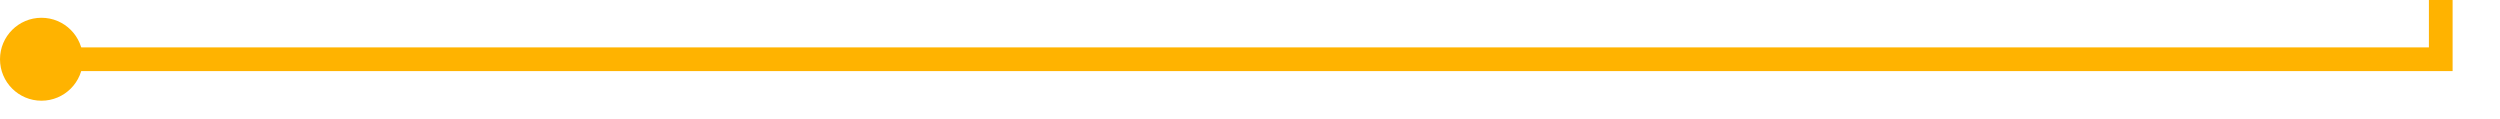
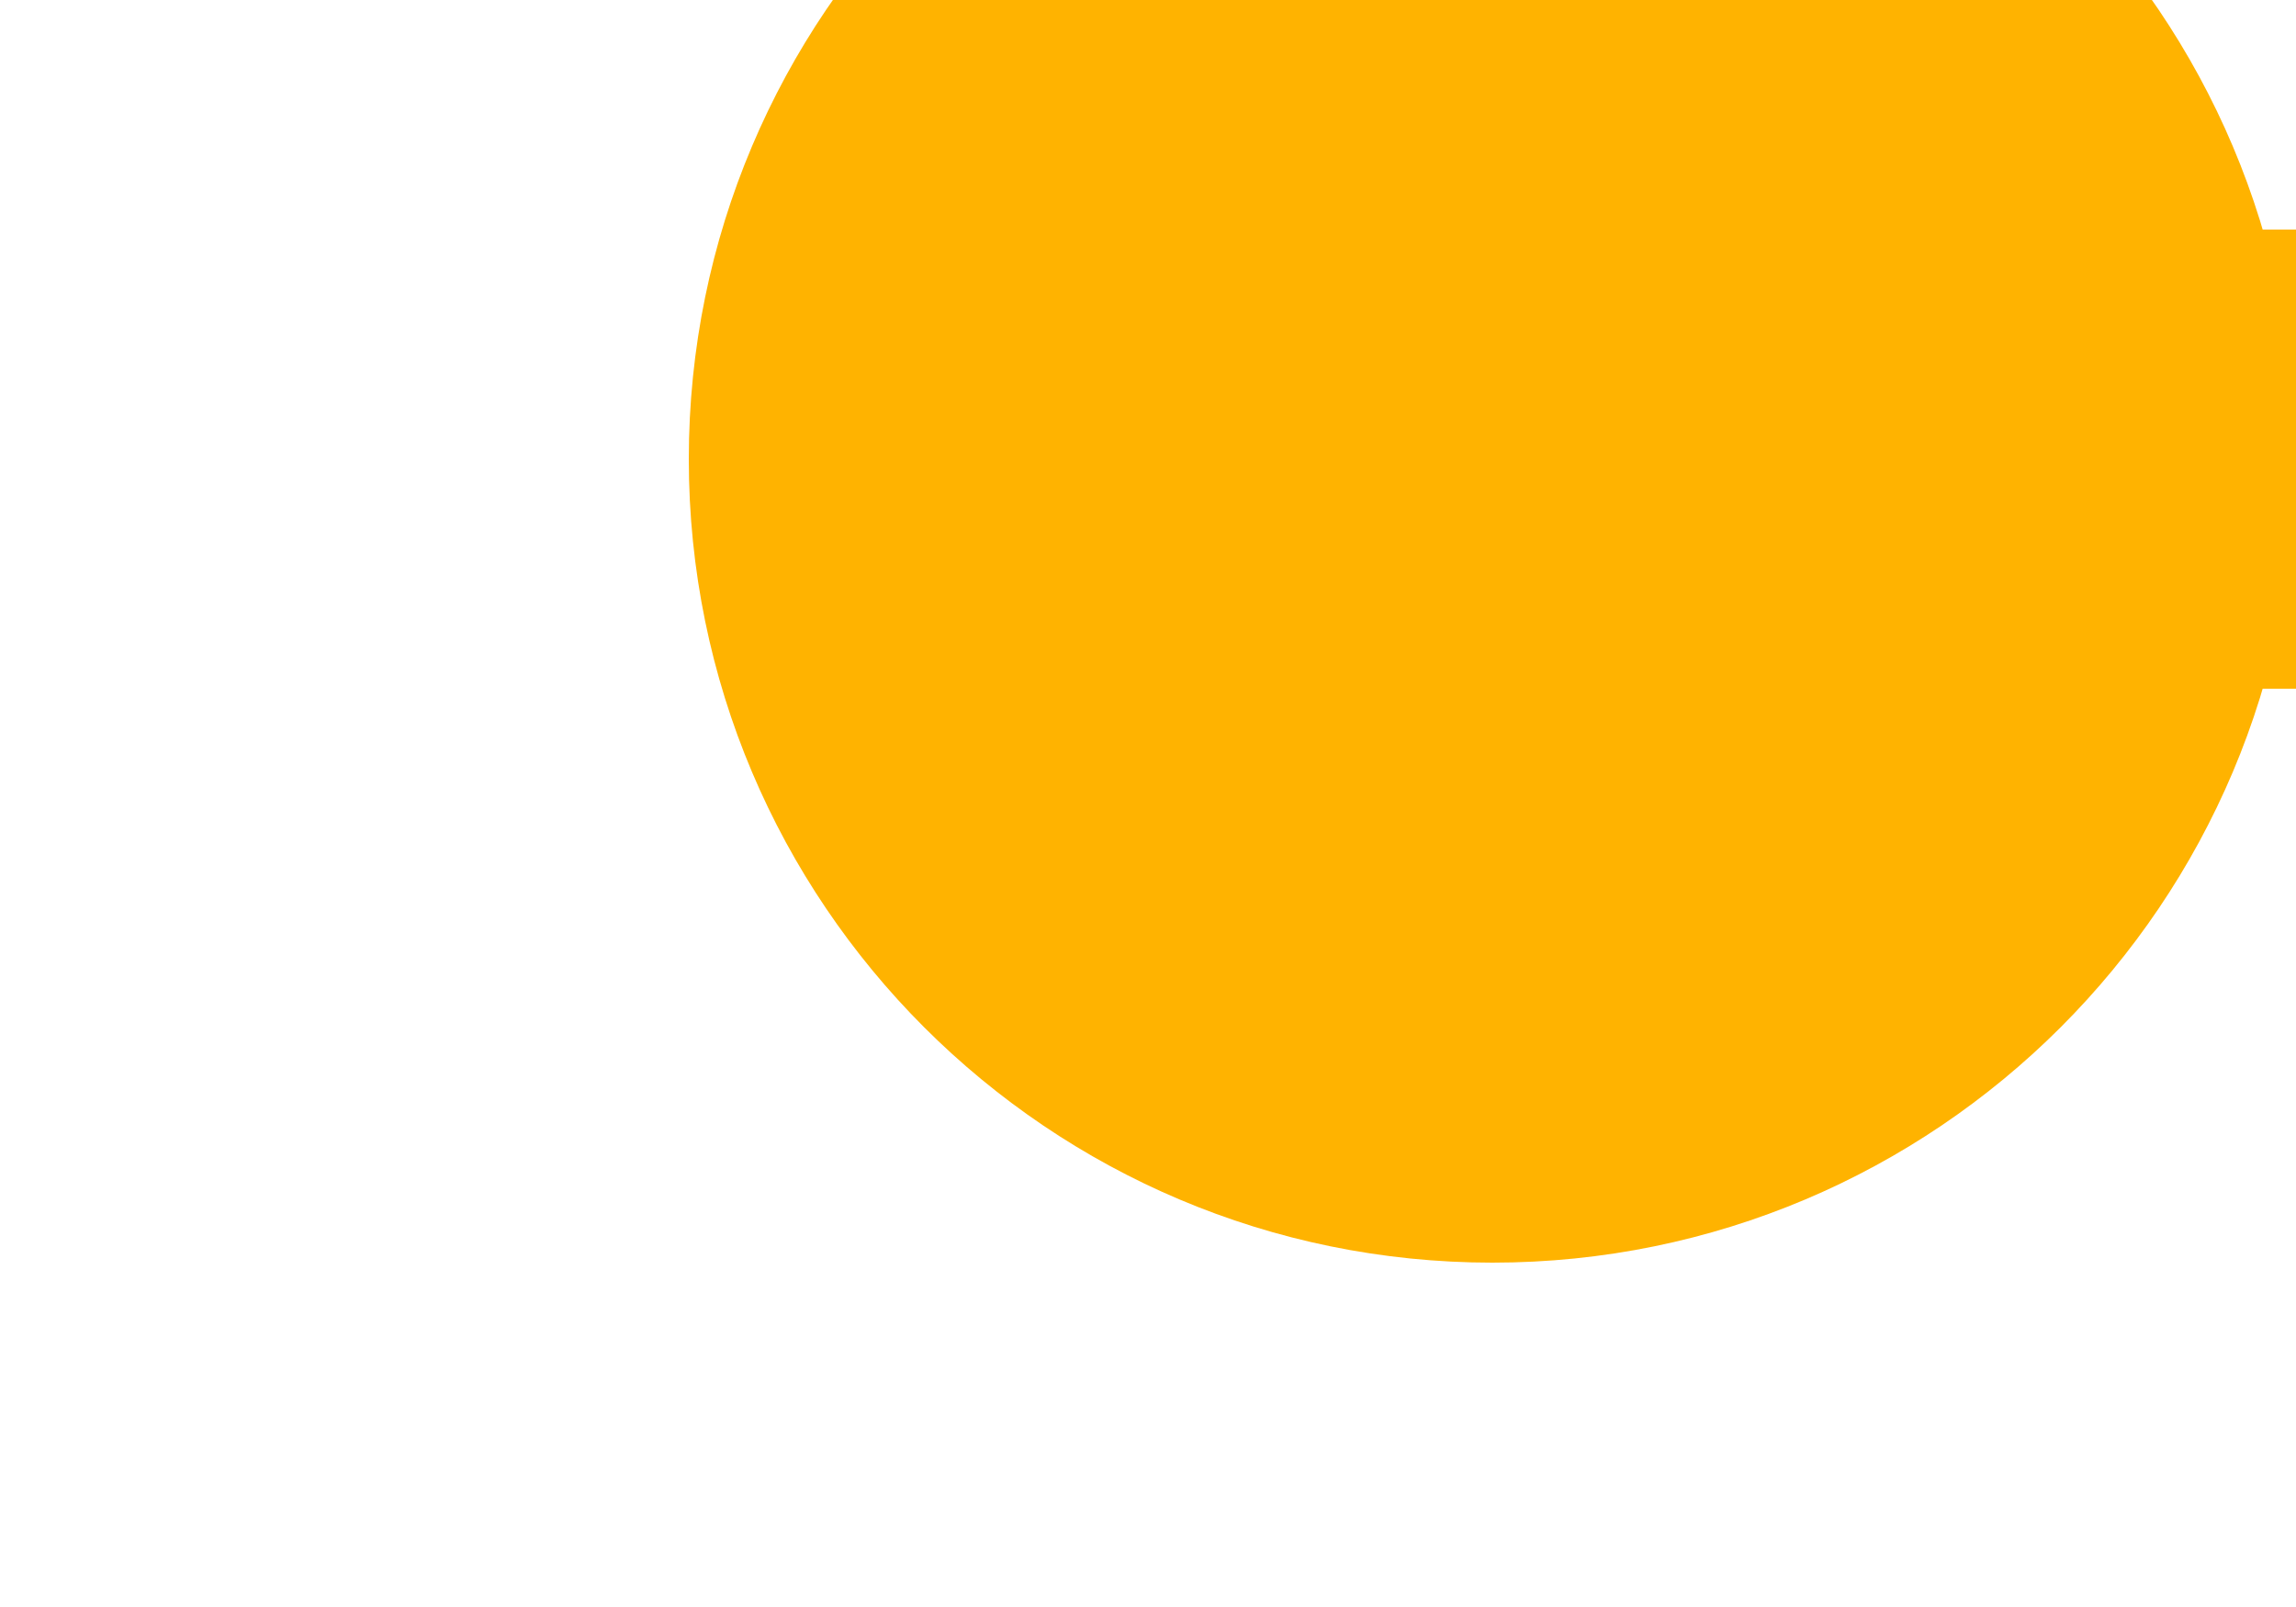
- <svg xmlns="http://www.w3.org/2000/svg" version="1.1" width="211px" height="10px" preserveAspectRatio="xMinYMid meet" viewBox="364 461  211 8">
-   <path d="M 366 465  L 570 465  L 570 322  " stroke-width="2" stroke="#ffb300" fill="none" />
-   <path d="M 367.5 461.5  A 3.5 3.5 0 0 0 364 465 A 3.5 3.5 0 0 0 367.5 468.5 A 3.5 3.5 0 0 0 371 465 A 3.5 3.5 0 0 0 367.5 461.5 Z M 578 329.4  L 570 320  L 562 329.4  L 570 325.8  L 578 329.4  Z " fill-rule="nonzero" fill="#ffb300" stroke="none" />
+ <svg xmlns="http://www.w3.org/2000/svg" version="1.1" width="10px" height="7px" preserveAspectRatio="xMinYMid meet" viewBox="343 203  10 5">
+   <path d="M 348 204  L 481 204  " stroke-width="2" stroke="#ffb300" fill="none" />
+   <path d="M 349.5 200.5  A 3.5 3.5 0 0 0 346 204 A 3.5 3.5 0 0 0 349.5 207.5 A 3.5 3.5 0 0 0 353 204 A 3.5 3.5 0 0 0 349.5 200.5 Z M 473.6 212  L 483 204  L 473.6 196  L 477.2 204  L 473.6 212  Z " fill-rule="nonzero" fill="#ffb300" stroke="none" />
</svg>
